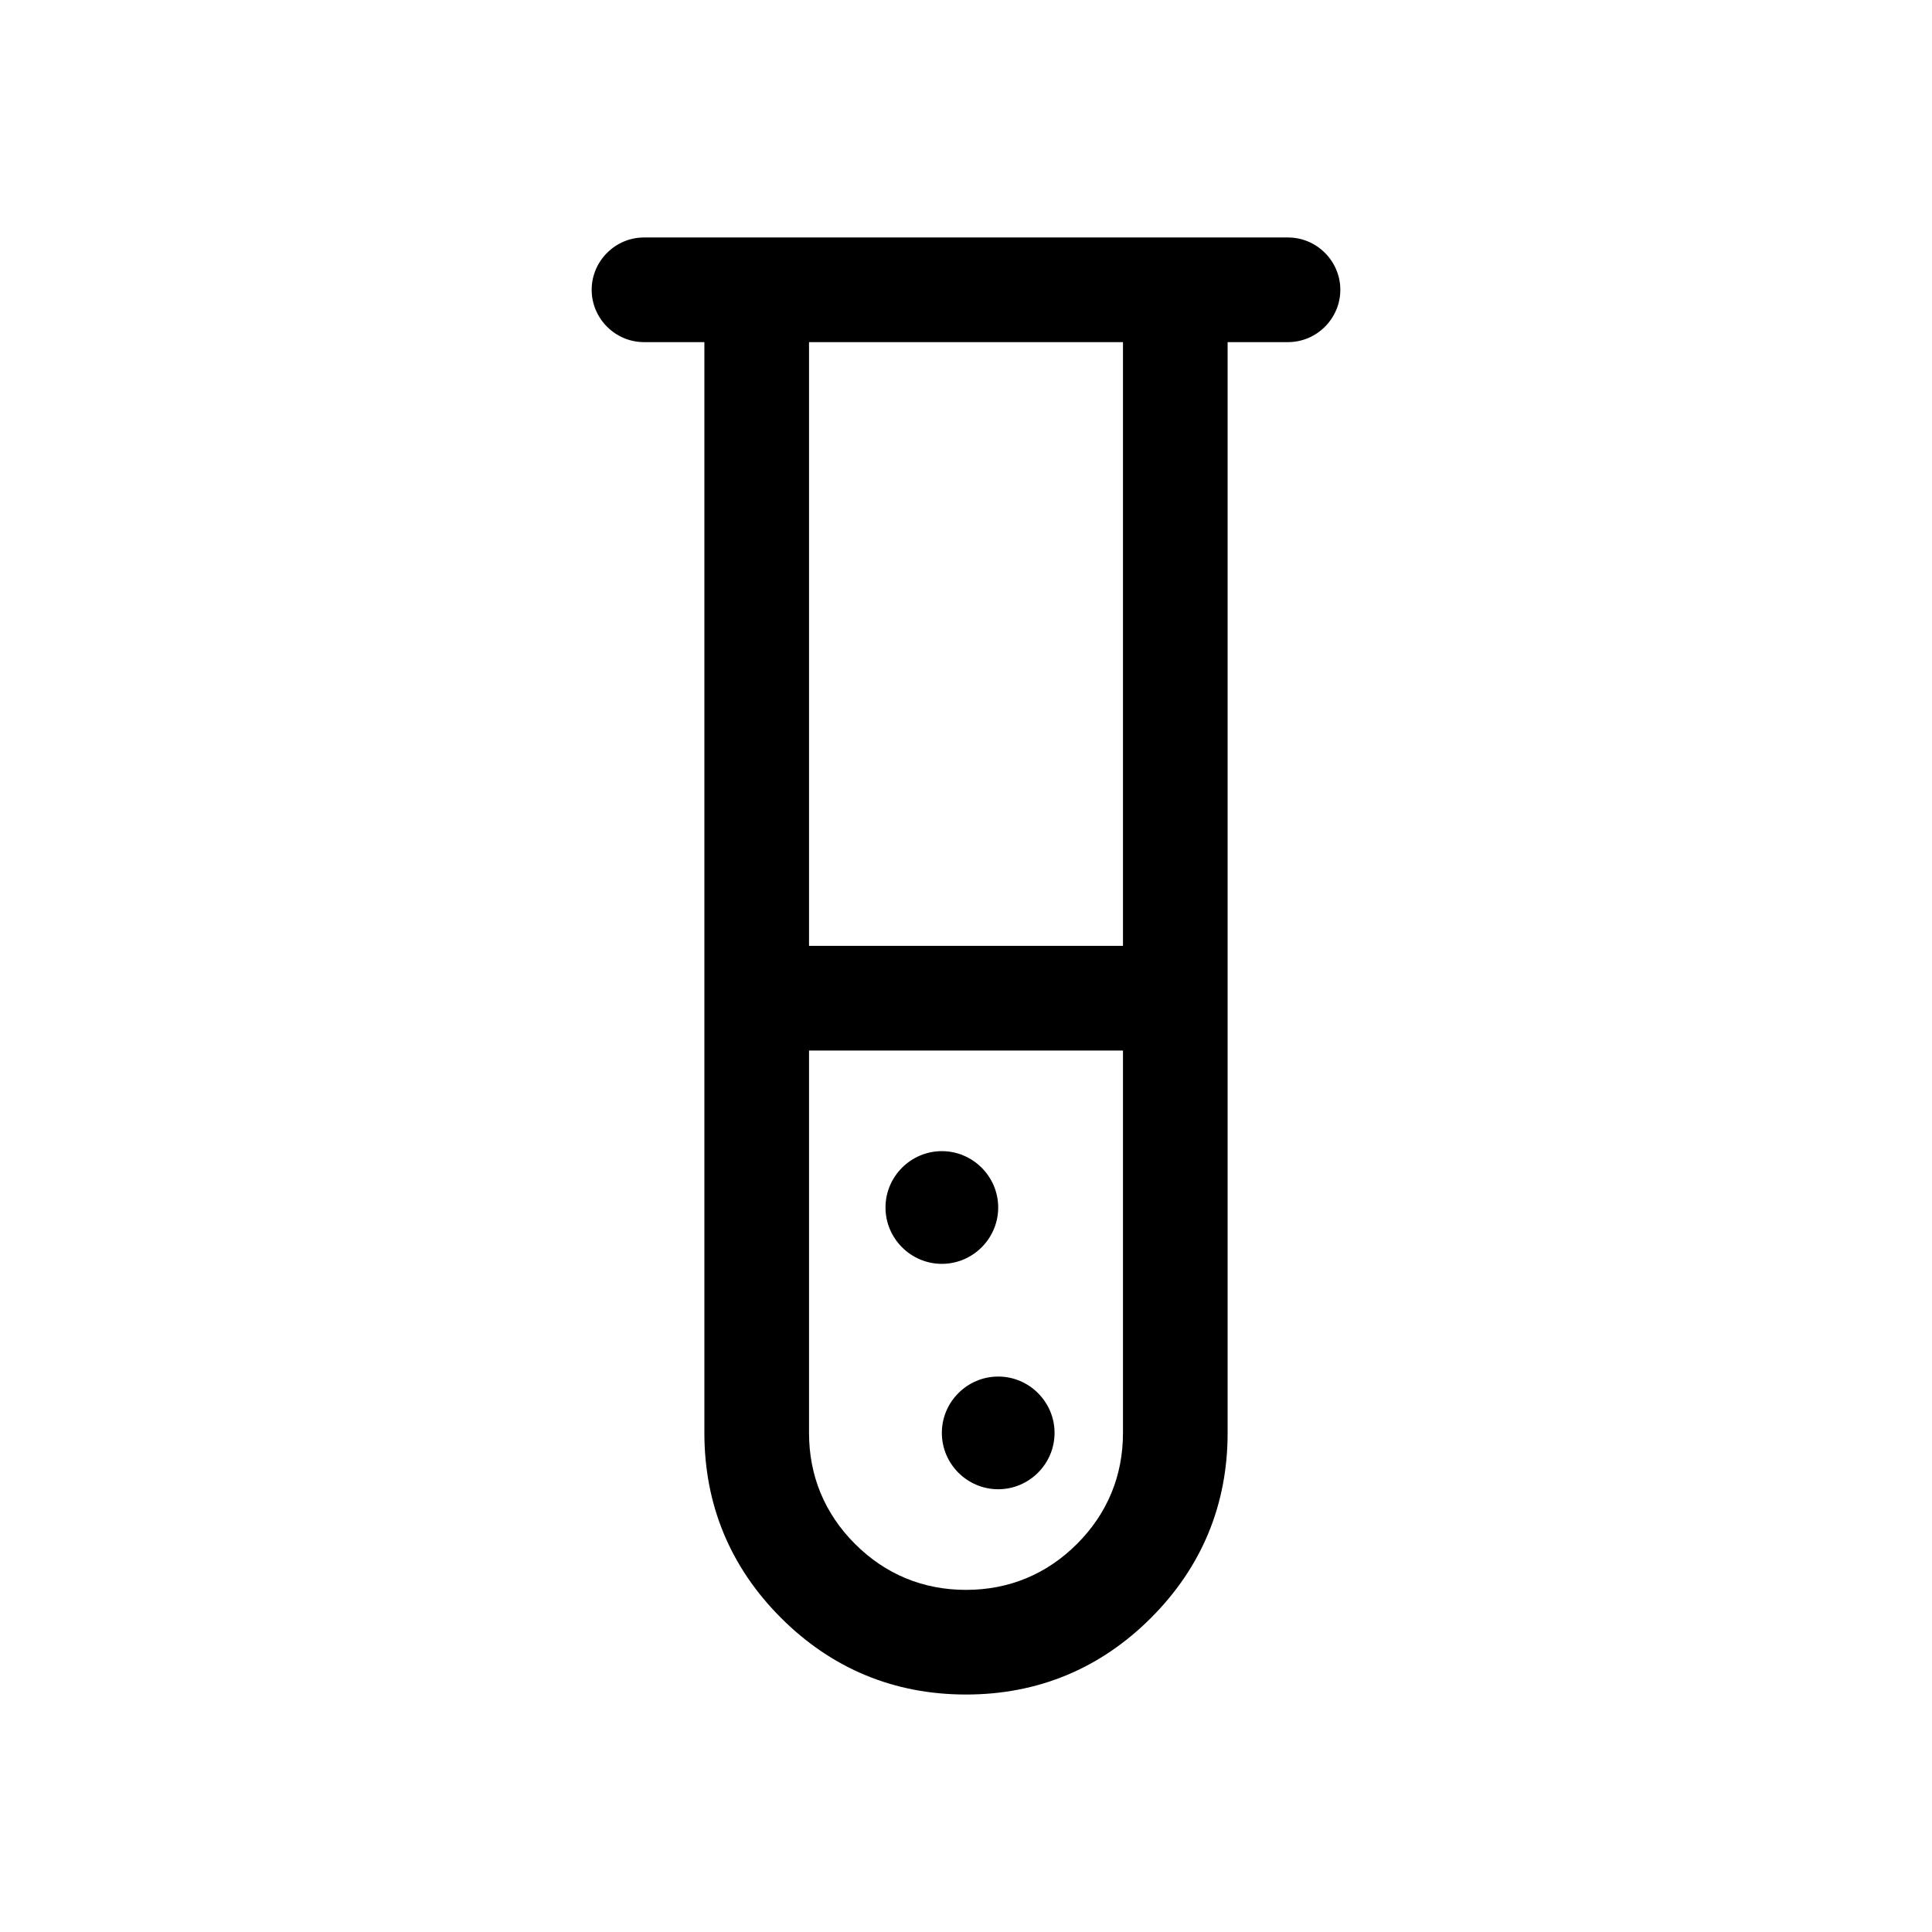
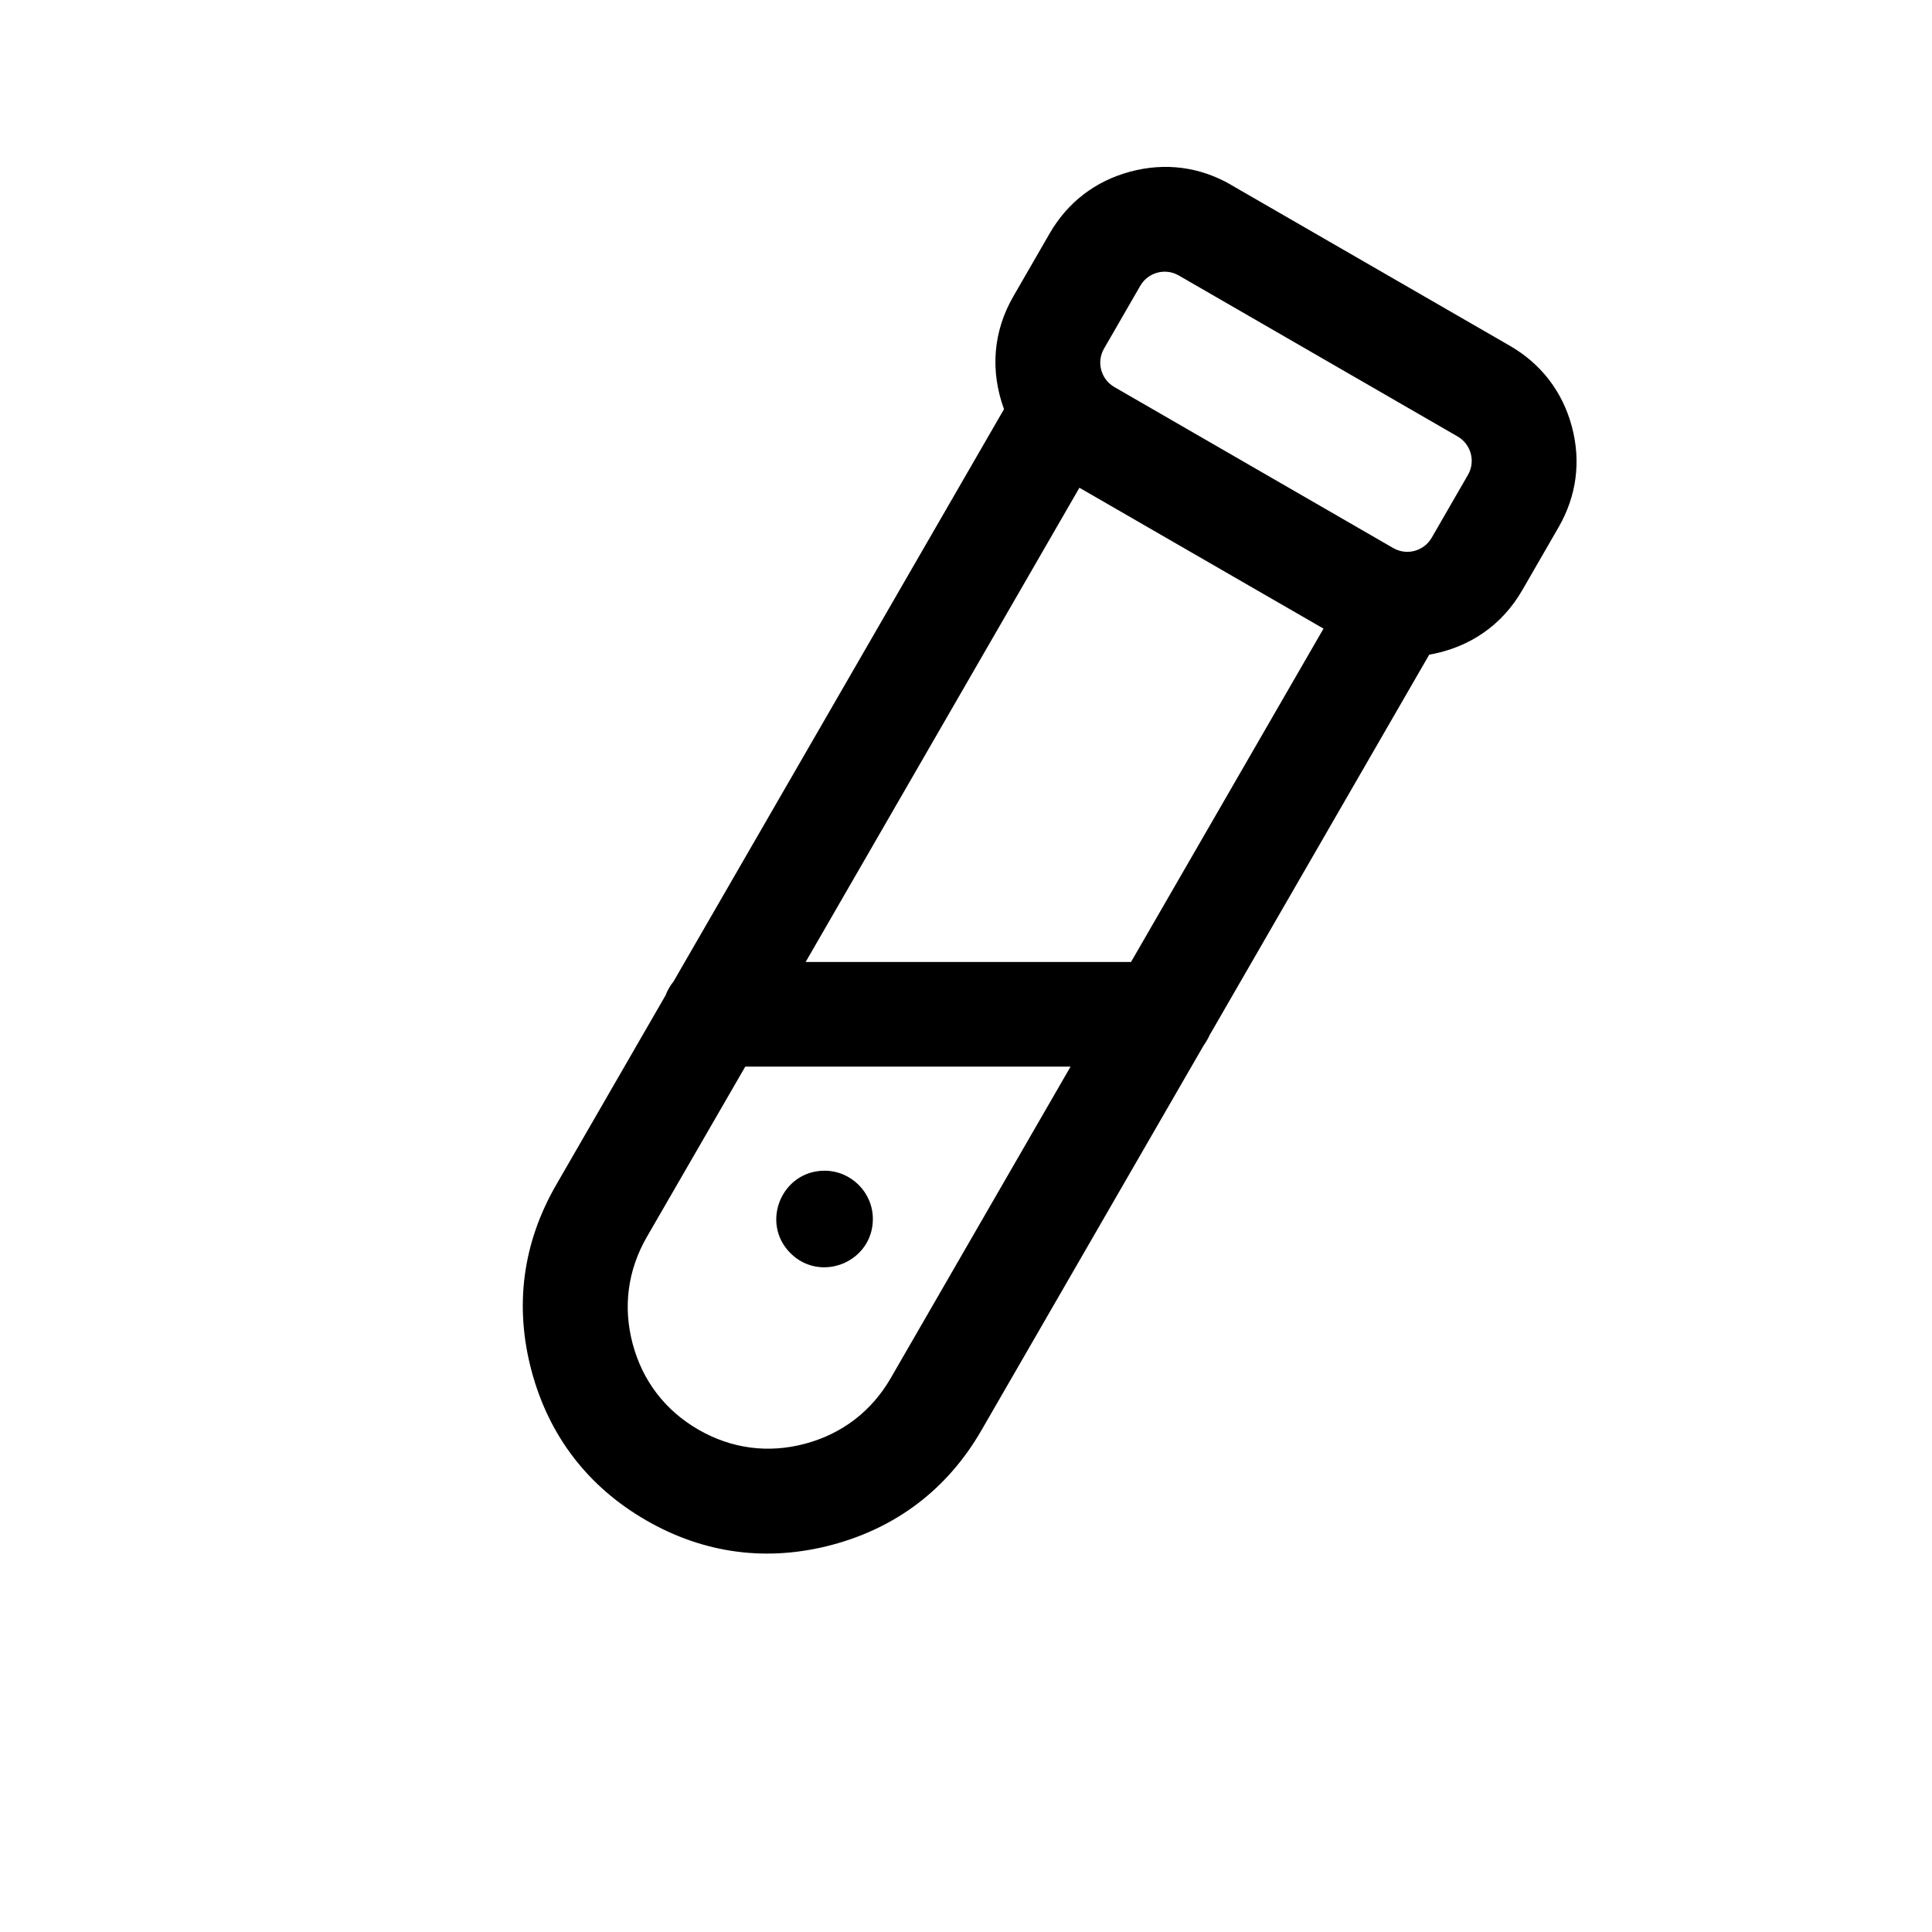
<svg xmlns="http://www.w3.org/2000/svg" width="24" height="24" viewBox="0 0 24 24" fill="none">
-   <path d="M8 2.95h8c.357 0 .65.293.65.65 0 .357-.293.65-.65.65h-.75v13.55c0 .892-.321 1.667-.952 2.298-.631.631-1.406.952-2.298.952-.892 0-1.667-.321-2.298-.952-.631-.631-.952-1.406-.952-2.298v-13.55h-.75c-.357 0-.65-.293-.65-.65 0-.357.293-.65.65-.65zm5.95 1.3v7.5h-3.9v-7.5zm0 8.8h-3.9v4.75c0 .533.194 1.002.571 1.379.377.377.846.571 1.379.571.533 0 1.002-.194 1.379-.571.377-.377.571-.846.571-1.379zm-1.55 1.95c0 .385-.315.7-.7.7-.385 0-.7-.315-.7-.7 0-.385.315-.7.7-.7.385 0 .7.315.7.7zm.7 2.8c0 .385-.315.7-.7.7-.385 0-.7-.315-.7-.7 0-.385.315-.7.7-.7.385 0 .7.315.7.7z" fill="currentColor" fill-rule="evenodd" />
+   <path d="M15.293 2.296v.001l3.464 1.999c.388.224.653.57.769 1.002.116.433.059.864-.165 1.252l-.45.78c-.254.44-.657.714-1.157.803l-2.728 4.726c-.02.045-.045.088-.074.128l-2.761 4.782c-.417.722-1.046 1.205-1.852 1.421-.805.215-1.592.112-2.314-.305-.722-.417-1.205-1.047-1.421-1.852-.216-.806-.112-1.592.305-2.314l1.358-2.353c.024-.063.058-.122.1-.174l4.105-7.109c-.173-.477-.137-.963.117-1.403l.45-.78c.224-.388.569-.652 1.002-.768.433-.116.864-.06 1.252.164zm-.65 1.126c-.168-.097-.381-.039-.478.128l-.45.78c-.097.167-.04.381.128.478l3.464 2c.168.097.381.039.478-.128l.45-.78c.097-.167.04-.381-.128-.478l-3.464-2zm1.798 4.387-2.391 4.141h-4.042l3.401-5.891zm-8.407 7.559 1.224-2.118h4.041l-2.233 3.868c-.238.412-.604.693-1.063.816-.459.123-.916.063-1.328-.175-.412-.238-.692-.604-.815-1.063-.123-.459-.063-.916.174-1.328zm2.809-.225c0 .532-.647.801-1.024.424-.377-.377-.108-1.024.424-1.024.33 0 .6.27.6.6z" fill="currentColor" fill-rule="evenodd" />
</svg>
